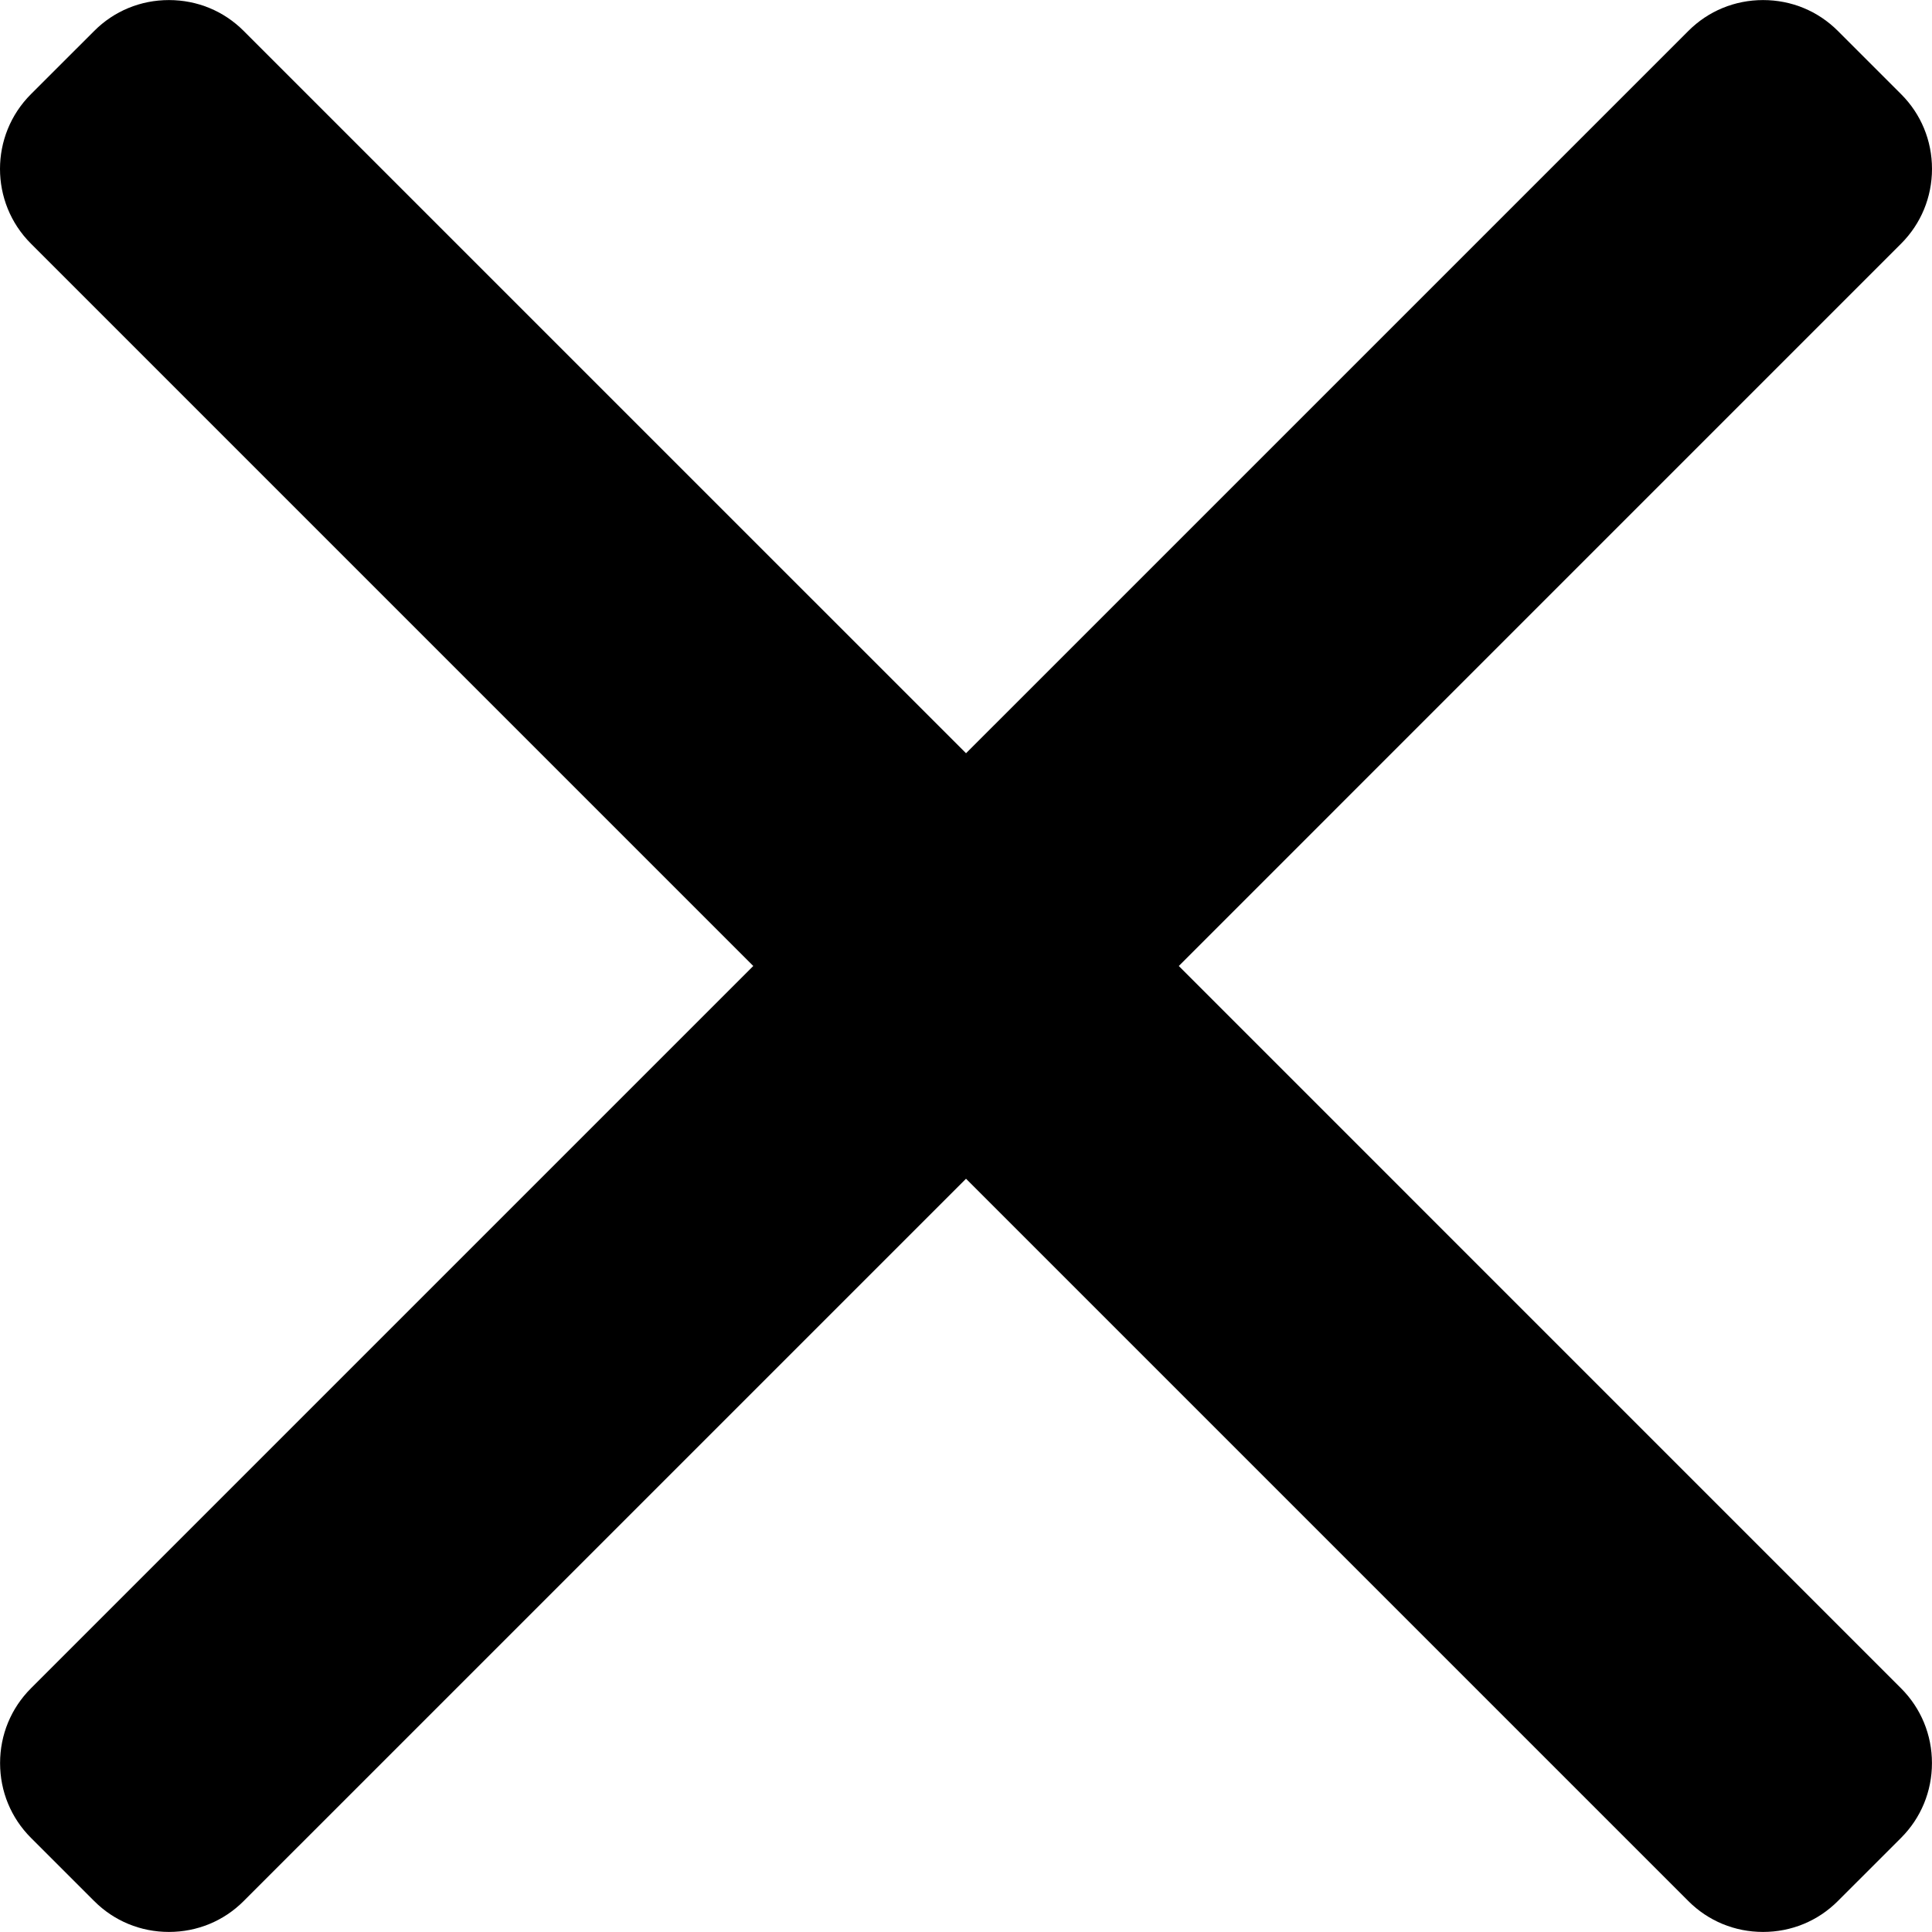
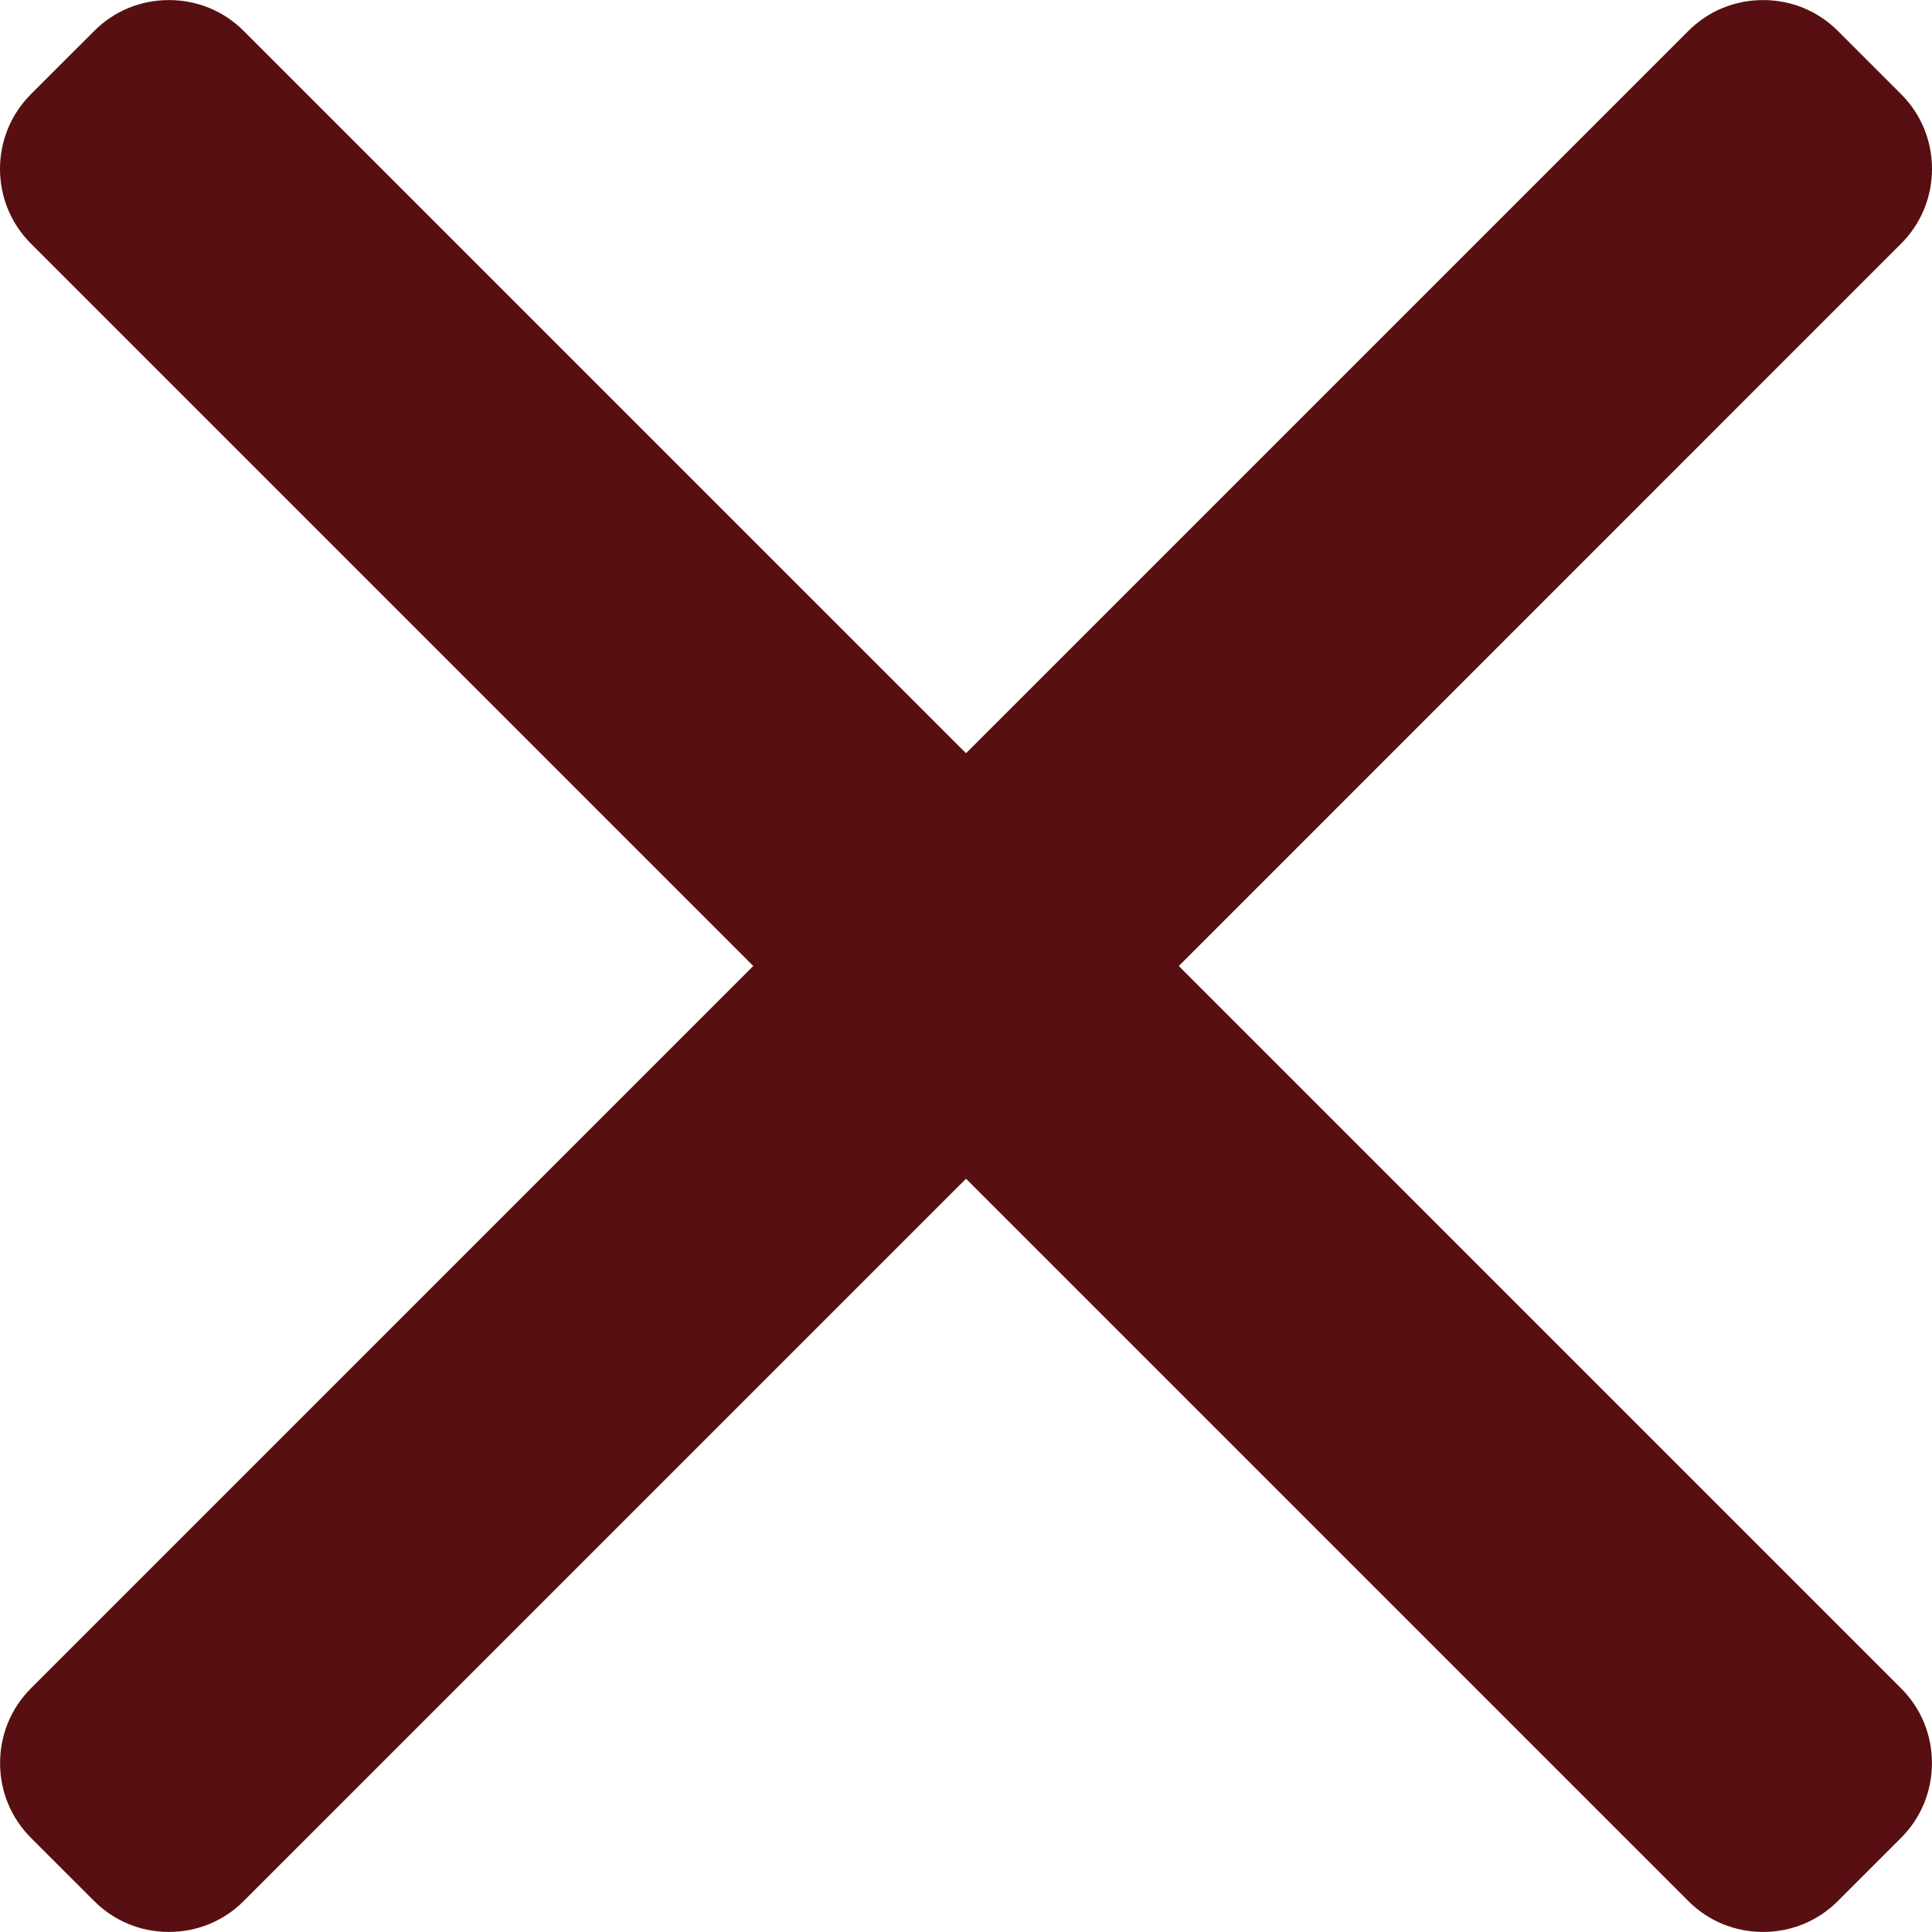
<svg xmlns="http://www.w3.org/2000/svg" version="1.1" id="Layer_1" x="0px" y="0px" viewBox="0 0 492 492" style="enable-background:new 0 0 492 492;" xml:space="preserve">
  <g>
    <g>
-       <path d="M300.188,246L484.14,62.04c5.06-5.064,7.852-11.82,7.86-19.024c0-7.208-2.792-13.972-7.86-19.028L468.02,7.872    c-5.068-5.076-11.824-7.856-19.036-7.856c-7.2,0-13.956,2.78-19.024,7.856L246.008,191.82L62.048,7.872    c-5.06-5.076-11.82-7.856-19.028-7.856c-7.2,0-13.96,2.78-19.02,7.856L7.872,23.988c-10.496,10.496-10.496,27.568,0,38.052    L191.828,246L7.872,429.952c-5.064,5.072-7.852,11.828-7.852,19.032c0,7.204,2.788,13.96,7.852,19.028l16.124,16.116    c5.06,5.072,11.824,7.856,19.02,7.856c7.208,0,13.968-2.784,19.028-7.856l183.96-183.952l183.952,183.952    c5.068,5.072,11.824,7.856,19.024,7.856h0.008c7.204,0,13.96-2.784,19.028-7.856l16.12-16.116    c5.06-5.064,7.852-11.824,7.852-19.028c0-7.204-2.792-13.96-7.852-19.028L300.188,246z" />
+       <path fill="rgb(88, 15, 17)" d="M300.188,246L484.14,62.04c5.06-5.064,7.852-11.82,7.86-19.024c0-7.208-2.792-13.972-7.86-19.028L468.02,7.872    c-5.068-5.076-11.824-7.856-19.036-7.856c-7.2,0-13.956,2.78-19.024,7.856L246.008,191.82L62.048,7.872    c-5.06-5.076-11.82-7.856-19.028-7.856c-7.2,0-13.96,2.78-19.02,7.856L7.872,23.988c-10.496,10.496-10.496,27.568,0,38.052    L191.828,246L7.872,429.952c-5.064,5.072-7.852,11.828-7.852,19.032c0,7.204,2.788,13.96,7.852,19.028l16.124,16.116    c5.06,5.072,11.824,7.856,19.02,7.856c7.208,0,13.968-2.784,19.028-7.856l183.96-183.952l183.952,183.952    c5.068,5.072,11.824,7.856,19.024,7.856h0.008c7.204,0,13.96-2.784,19.028-7.856l16.12-16.116    c5.06-5.064,7.852-11.824,7.852-19.028c0-7.204-2.792-13.96-7.852-19.028L300.188,246z" />
    </g>
  </g>
  <g>
</g>
  <g>
</g>
  <g>
</g>
  <g>
</g>
  <g>
</g>
  <g>
</g>
  <g>
</g>
  <g>
</g>
  <g>
</g>
  <g>
</g>
  <g>
</g>
  <g>
</g>
  <g>
</g>
  <g>
</g>
  <g>
</g>
</svg>
